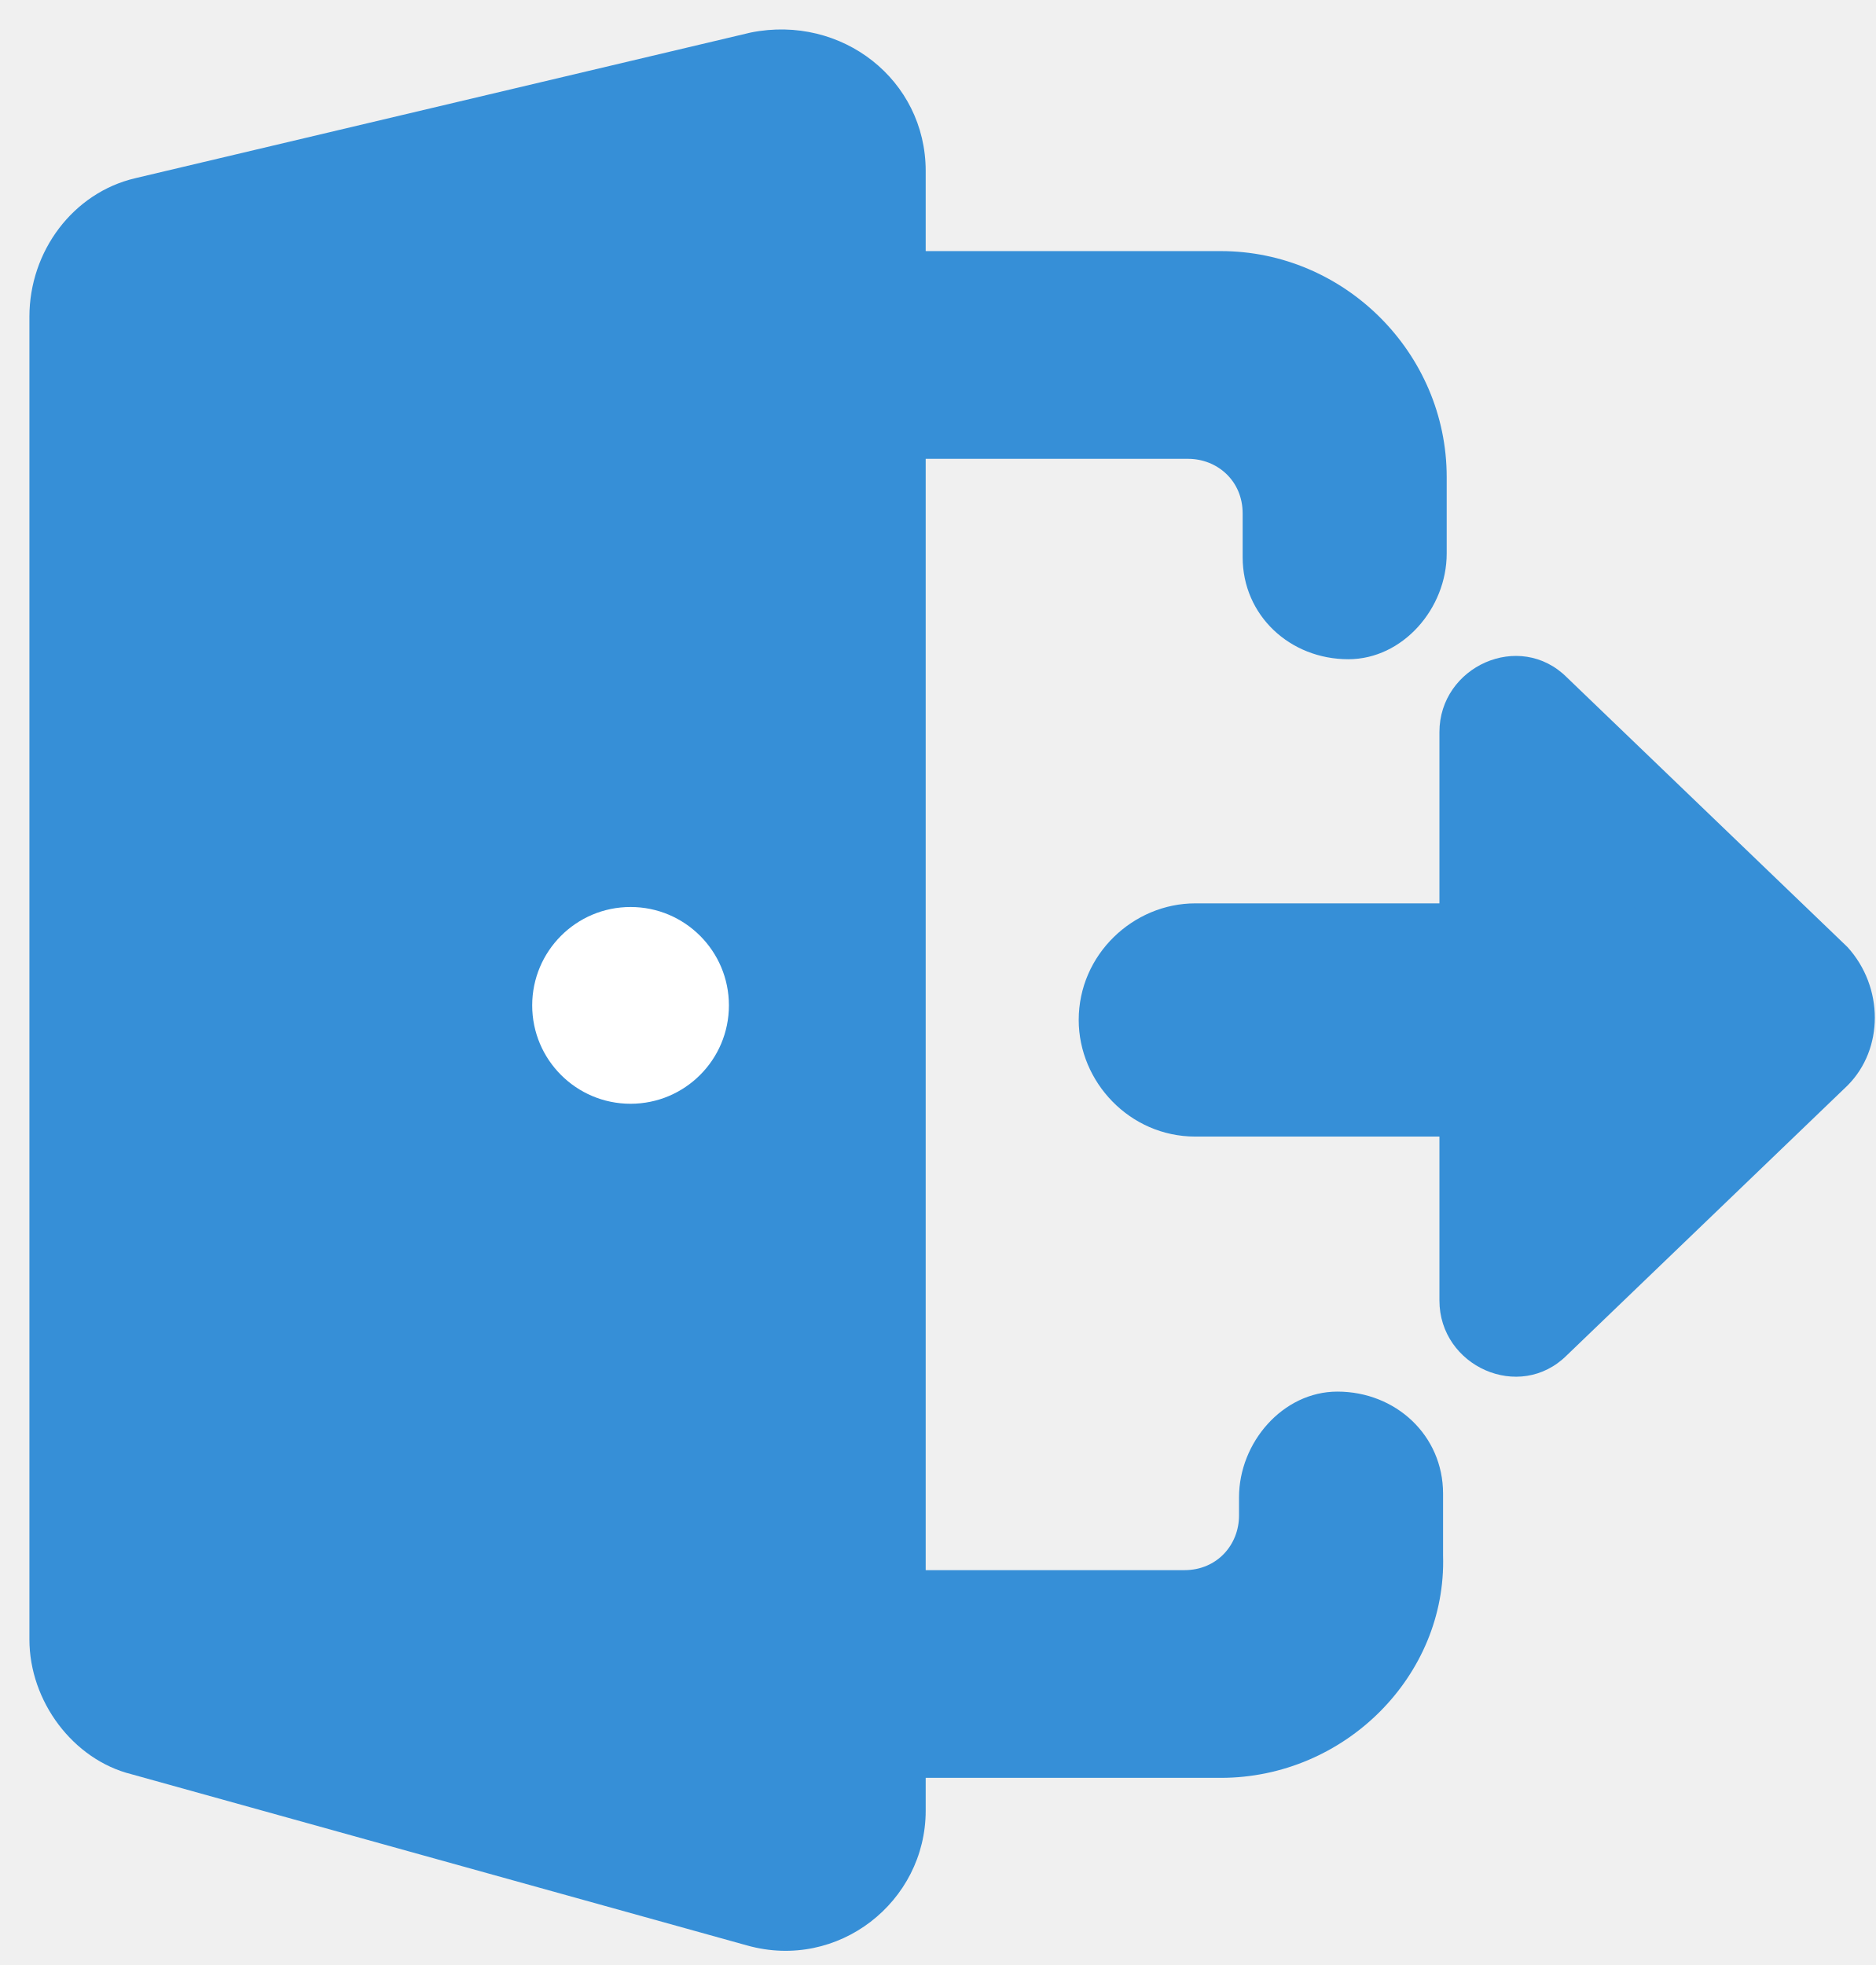
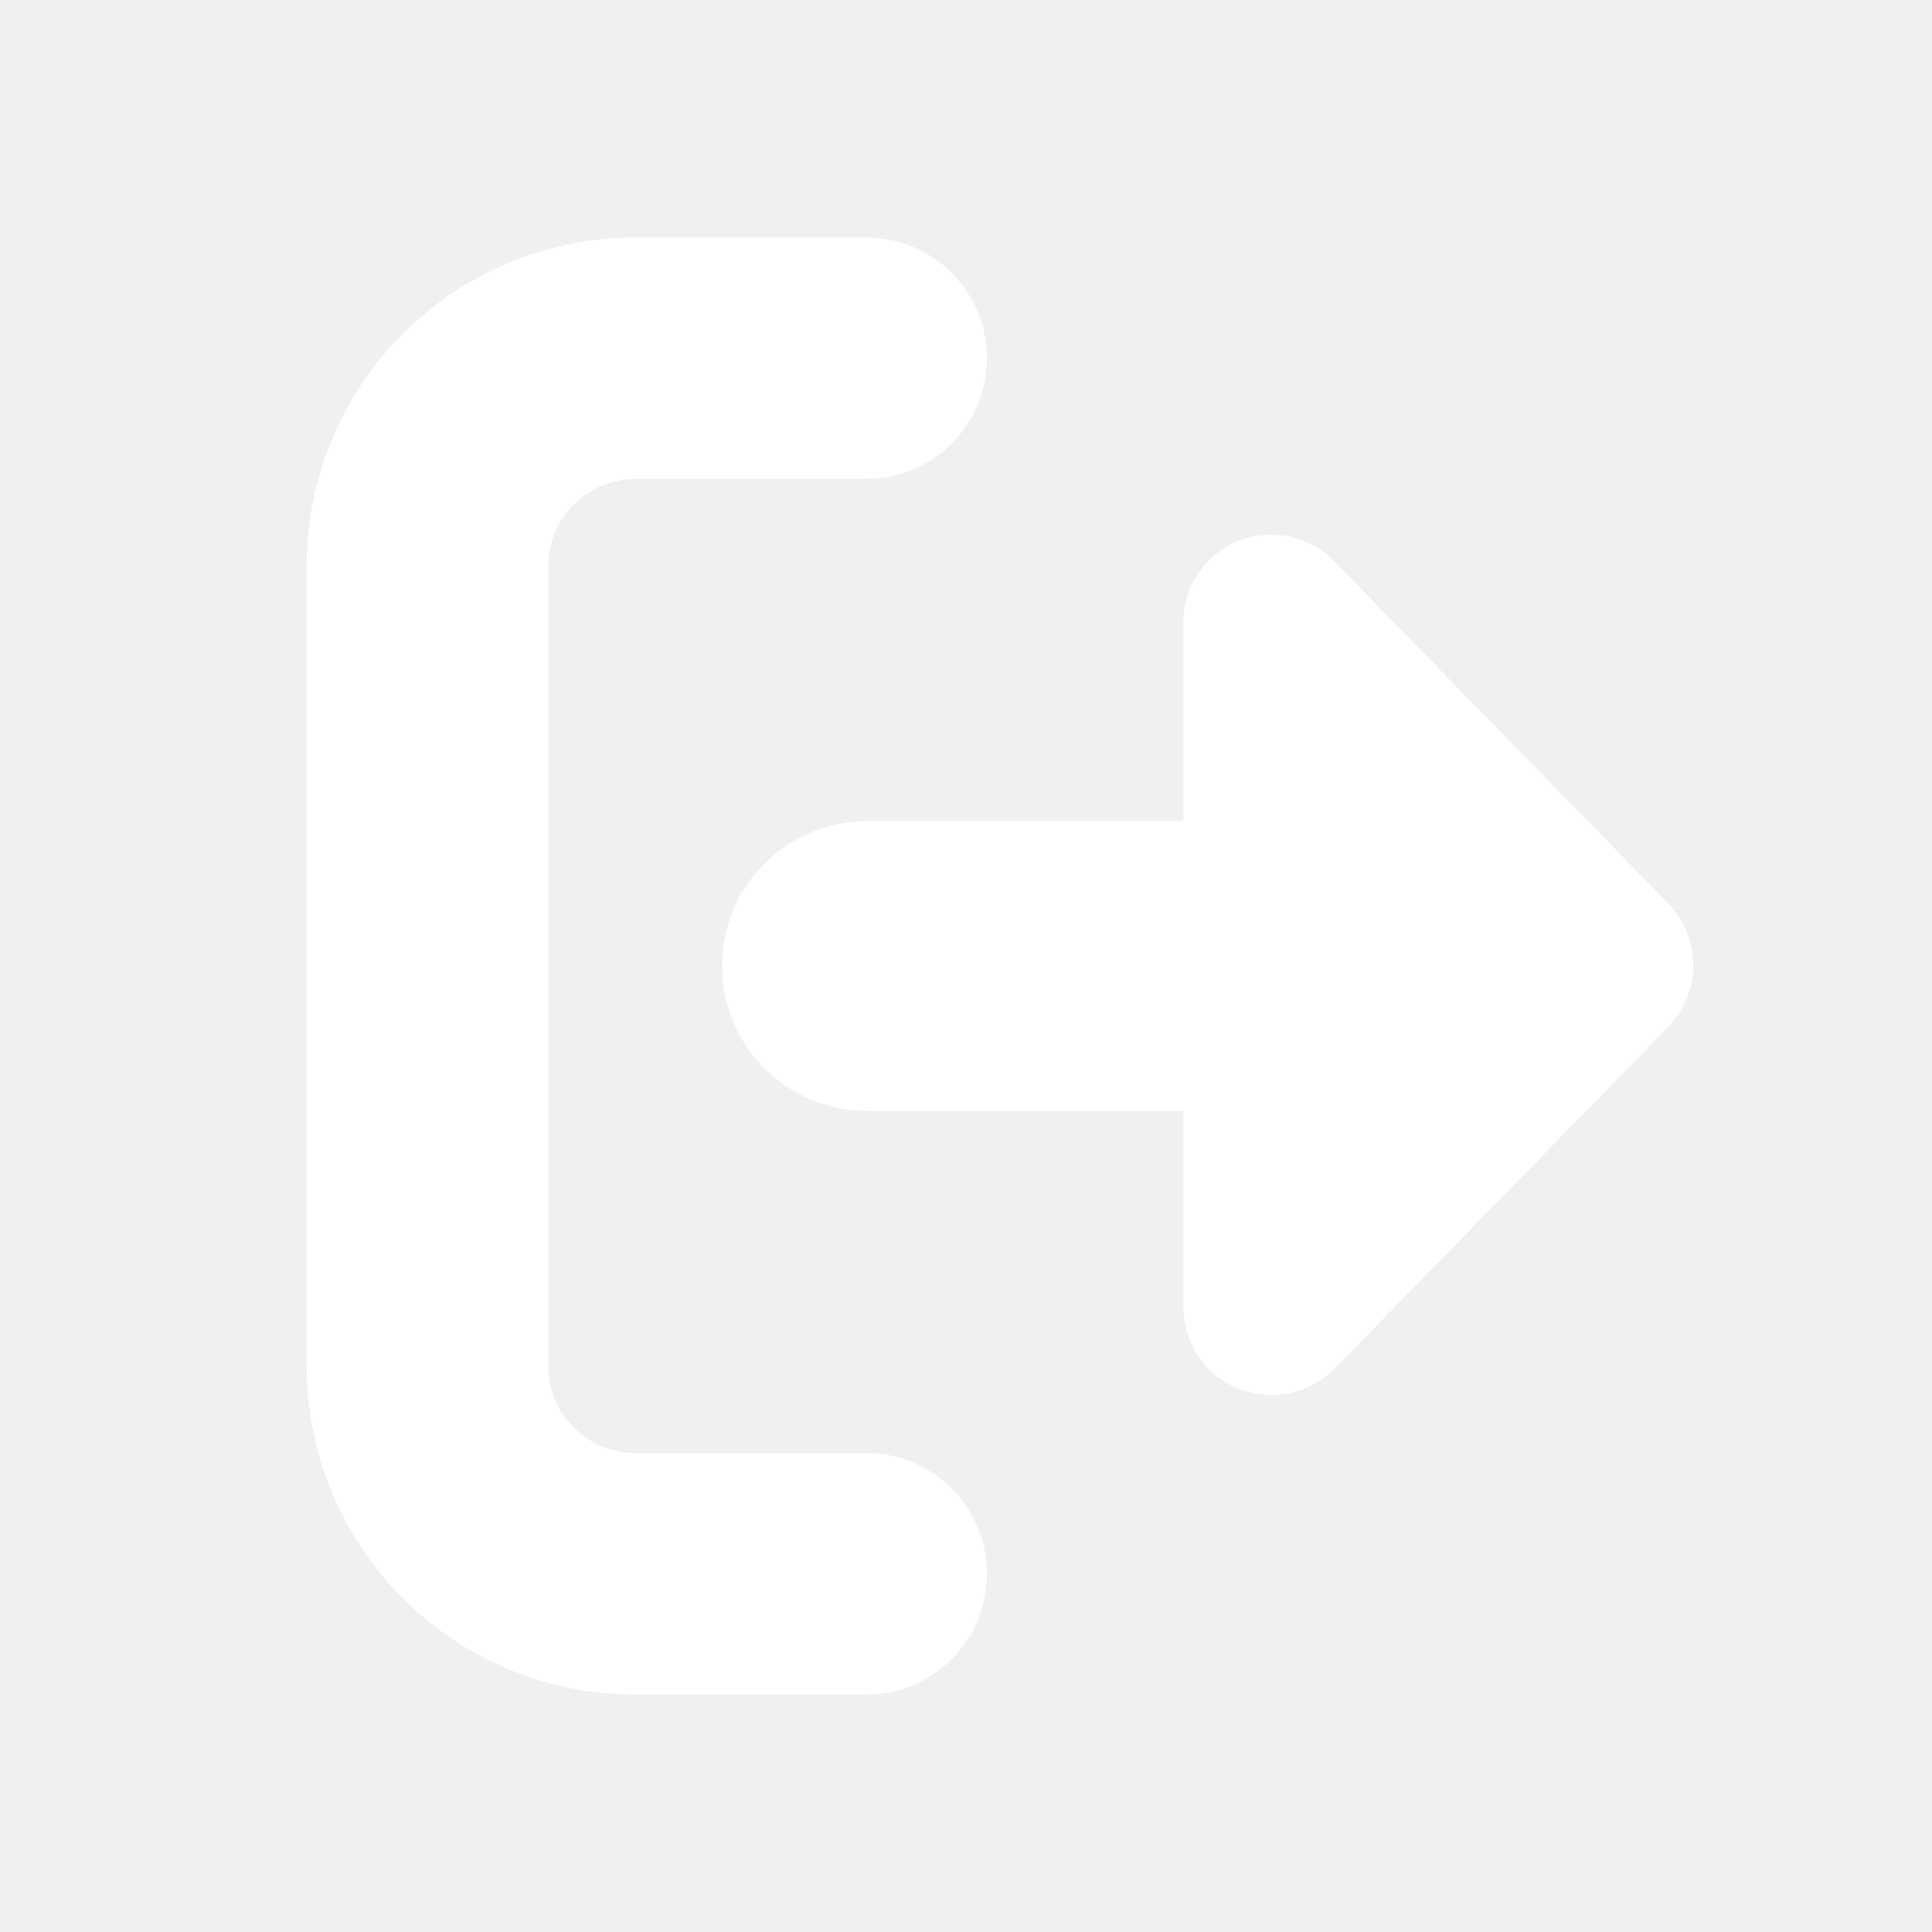
- <svg xmlns="http://www.w3.org/2000/svg" width="63" height="66" viewBox="0 0 63 66" fill="none">
-   <path d="M41.008 59.714H21.793C13.961 59.714 8.331 54.574 8.331 47.476V13.575C8.331 10.76 10.656 8.434 13.471 8.434H41.008C45.169 8.434 48.596 11.861 48.596 16.022V18.593C48.596 20.428 47.127 22.142 45.291 22.142C43.333 22.142 41.742 20.673 41.742 18.715V17.246C41.742 16.145 40.886 15.411 39.907 15.411H15.429V47.476C15.429 51.392 18.979 52.738 21.916 52.738H39.784C40.886 52.738 41.62 51.882 41.62 50.903V50.291C41.62 48.455 43.089 46.741 44.924 46.741C46.883 46.741 48.474 48.21 48.474 50.168V52.249C48.596 56.288 45.169 59.714 41.008 59.714Z" fill="#368FD7" />
-   <path d="M0.988 10.638V55.064C0.988 57.145 2.457 59.103 4.415 59.592L25.098 65.344C28.158 66.201 31.095 63.876 31.095 60.816V5.742C31.095 2.683 28.28 0.48 25.221 1.092L4.537 5.987C2.457 6.477 0.988 8.435 0.988 10.638Z" fill="#368FD7" />
-   <path d="M21.181 37.073C23.006 37.073 24.485 35.593 24.485 33.769C24.485 31.944 23.006 30.464 21.181 30.464C19.356 30.464 17.877 31.944 17.877 33.769C17.877 35.593 19.356 37.073 21.181 37.073Z" fill="white" />
-   <path d="M62.059 31.81L52.635 22.754C51.044 21.163 48.352 22.387 48.352 24.59V43.682C48.352 45.885 51.044 47.109 52.635 45.518L62.059 36.461C63.283 35.237 63.283 33.157 62.059 31.81Z" fill="#368FD7" />
-   <path d="M53.859 38.175H40.151C37.949 38.175 36.235 36.339 36.235 34.258C36.235 32.056 38.071 30.342 40.151 30.342H53.859C56.062 30.342 57.775 32.178 57.775 34.258C57.898 36.339 56.062 38.175 53.859 38.175Z" fill="#368FD7" />
+ <svg xmlns="http://www.w3.org/2000/svg" width="30" height="30" viewBox="0 0 30 30" fill="none">
+   <g clip-path="url(#clip0_1945_7675)">
+     <path d="M13.45 22.563H9.863C9.505 22.563 9.161 22.42 8.908 22.167C8.655 21.914 8.512 21.571 8.512 21.212V8.788C8.512 8.43 8.655 8.086 8.908 7.833C9.161 7.58 9.505 7.438 9.863 7.438H13.45C13.947 7.438 14.424 7.24 14.776 6.888C15.127 6.537 15.325 6.06 15.325 5.562C15.325 5.065 15.127 4.588 14.776 4.237C14.424 3.885 13.947 3.688 13.45 3.688H9.863C8.51 3.688 7.213 4.225 6.256 5.181C5.3 6.138 4.762 7.435 4.762 8.788V21.212C4.762 22.565 5.3 23.862 6.256 24.819C7.213 25.775 8.51 26.313 9.863 26.313H13.45C13.947 26.313 14.424 26.115 14.776 25.764C15.127 25.412 15.325 24.935 15.325 24.438C15.325 23.94 15.127 23.463 14.776 23.112C14.424 22.76 13.947 22.563 13.45 22.563Z" fill="white" />
+     <path d="M25.912 14.037L20.725 8.725C20.536 8.526 20.291 8.389 20.023 8.331C19.754 8.274 19.475 8.299 19.221 8.403C18.967 8.507 18.75 8.685 18.599 8.914C18.448 9.144 18.37 9.413 18.375 9.687V12.75H13.463C12.866 12.75 12.293 12.987 11.871 13.409C11.45 13.831 11.212 14.403 11.212 15C11.212 15.597 11.45 16.169 11.871 16.591C12.293 17.013 12.866 17.25 13.463 17.25H18.375V20.312C18.379 20.581 18.462 20.843 18.613 21.065C18.764 21.287 18.977 21.46 19.225 21.562C19.393 21.626 19.571 21.66 19.75 21.662C20.117 21.659 20.467 21.511 20.725 21.25L25.912 15.938C26.157 15.682 26.293 15.341 26.293 14.988C26.293 14.634 26.157 14.293 25.912 14.037Z" fill="white" />
+   </g>
+   <defs>
+     <clipPath id="clip0_1945_7675">
+       <rect width="30" height="30" fill="white" />
+     </clipPath>
+   </defs>
</svg>
